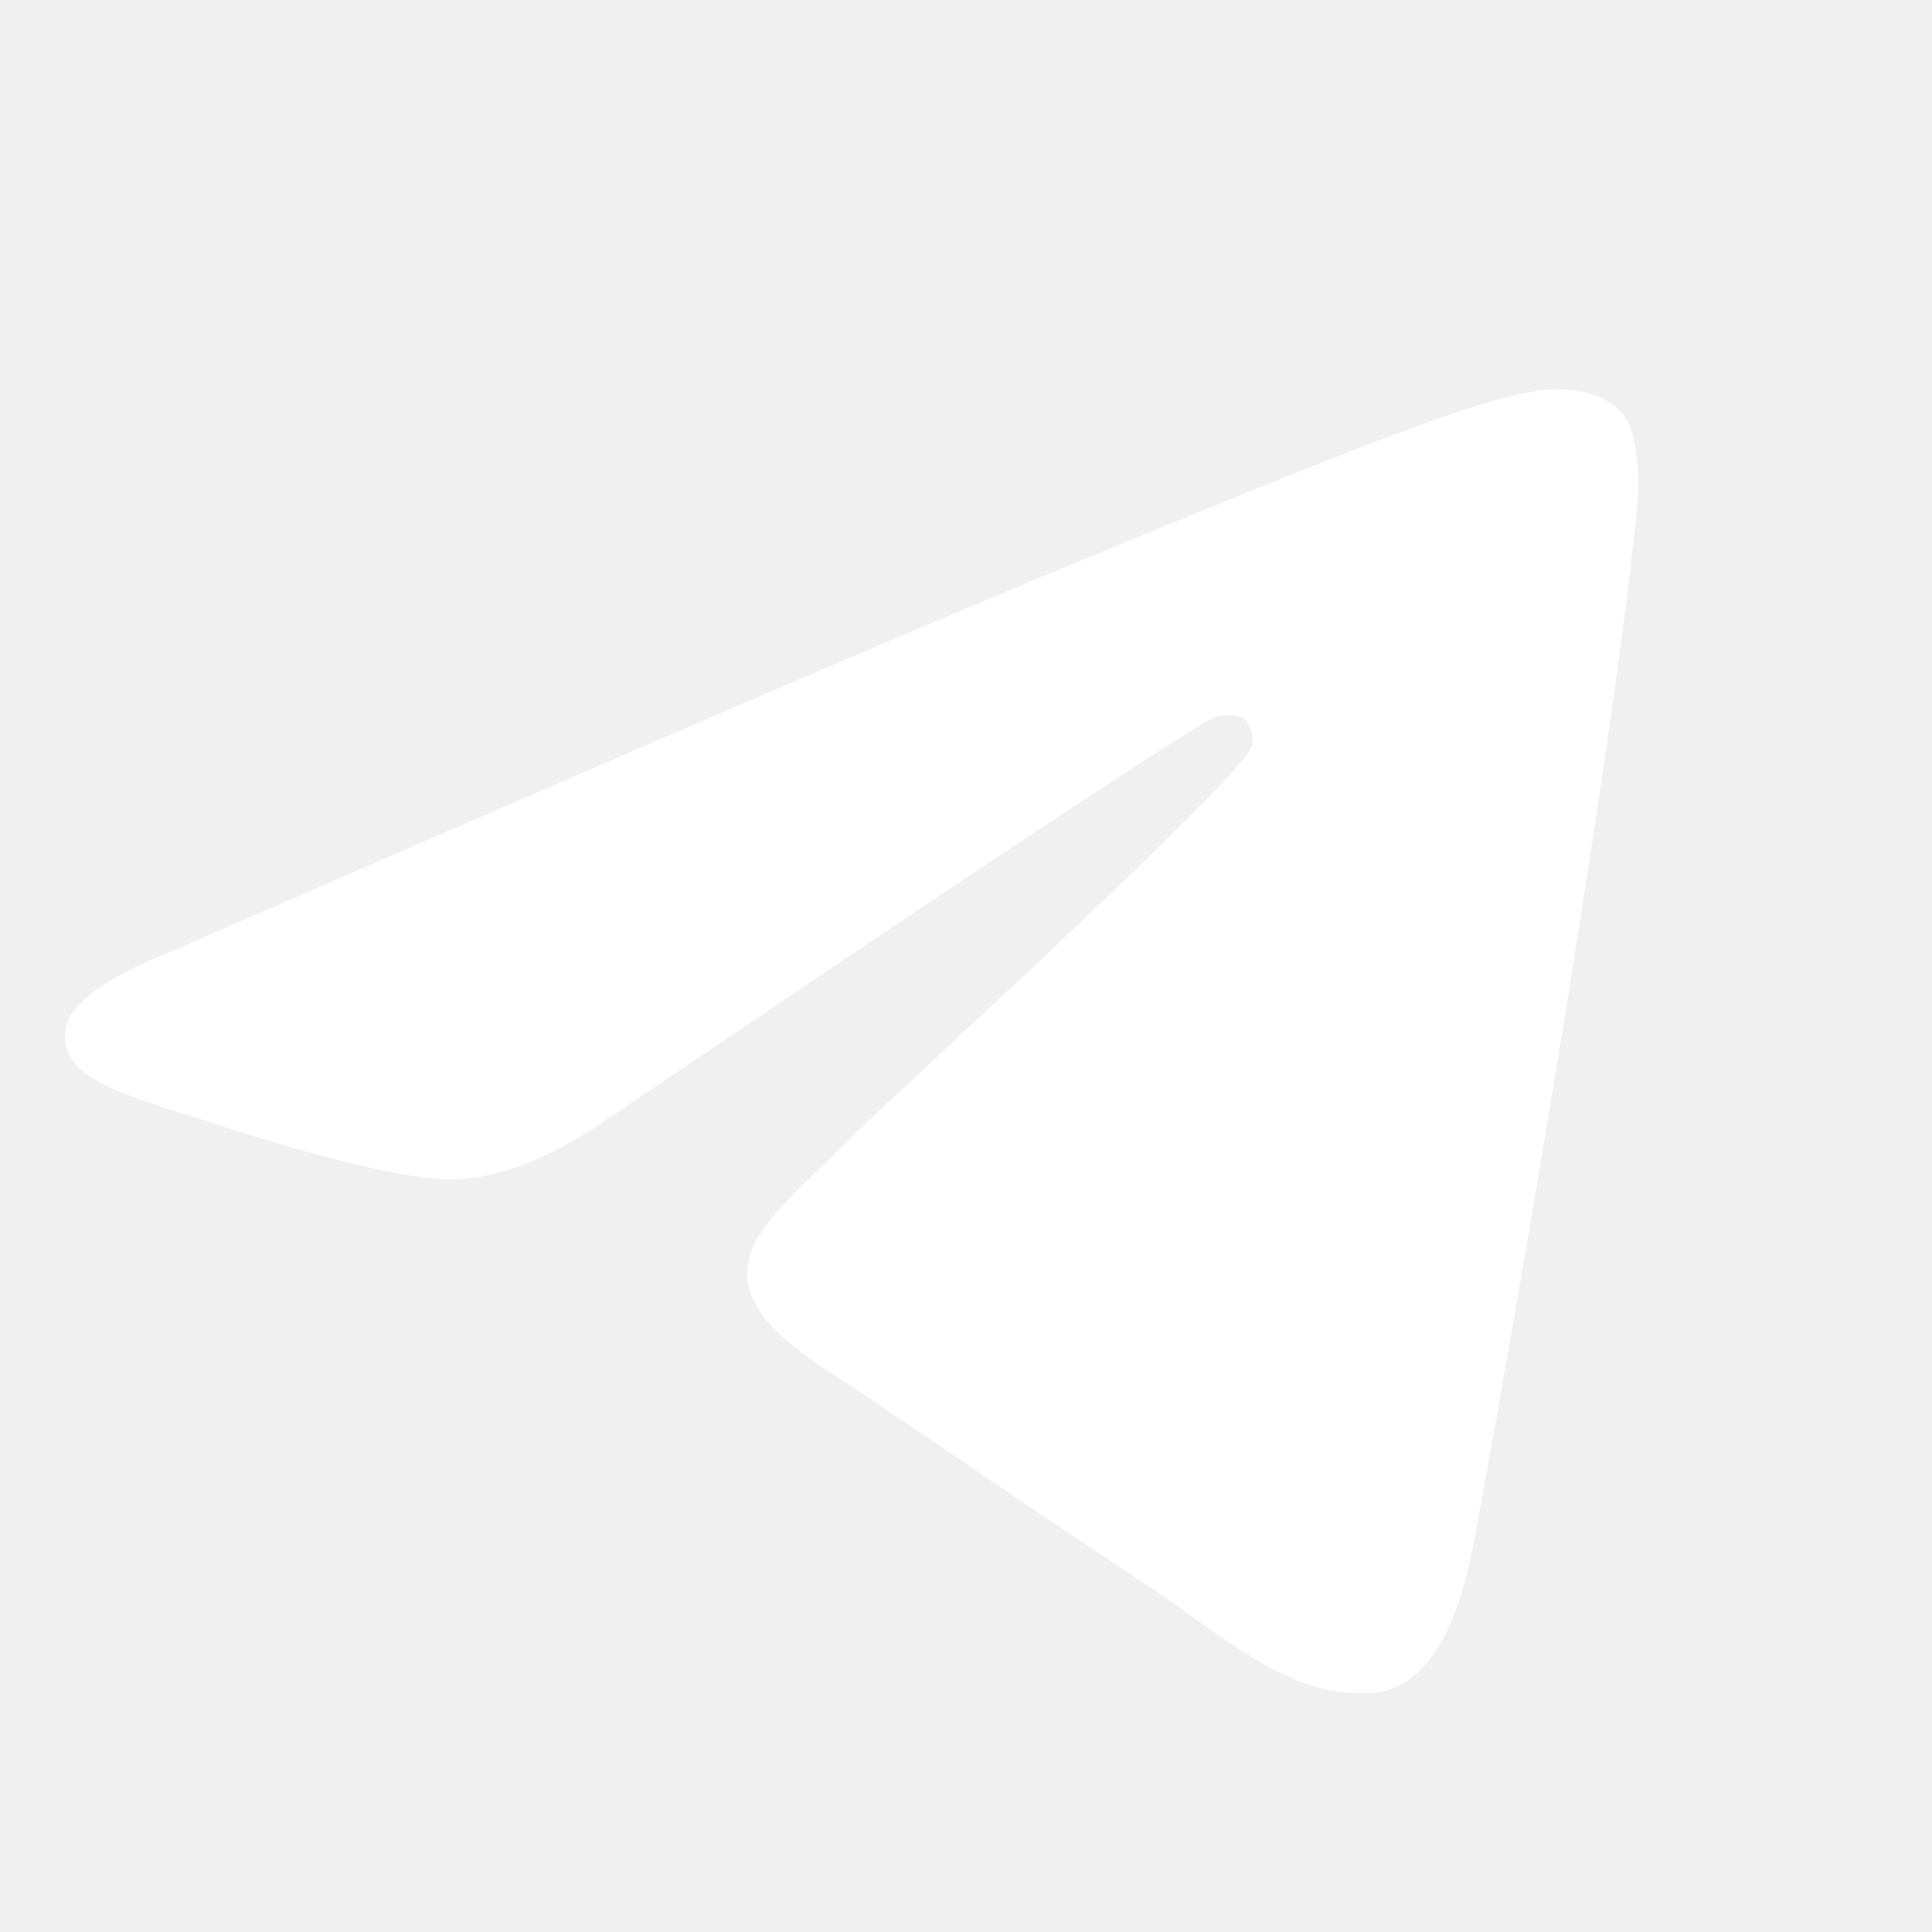
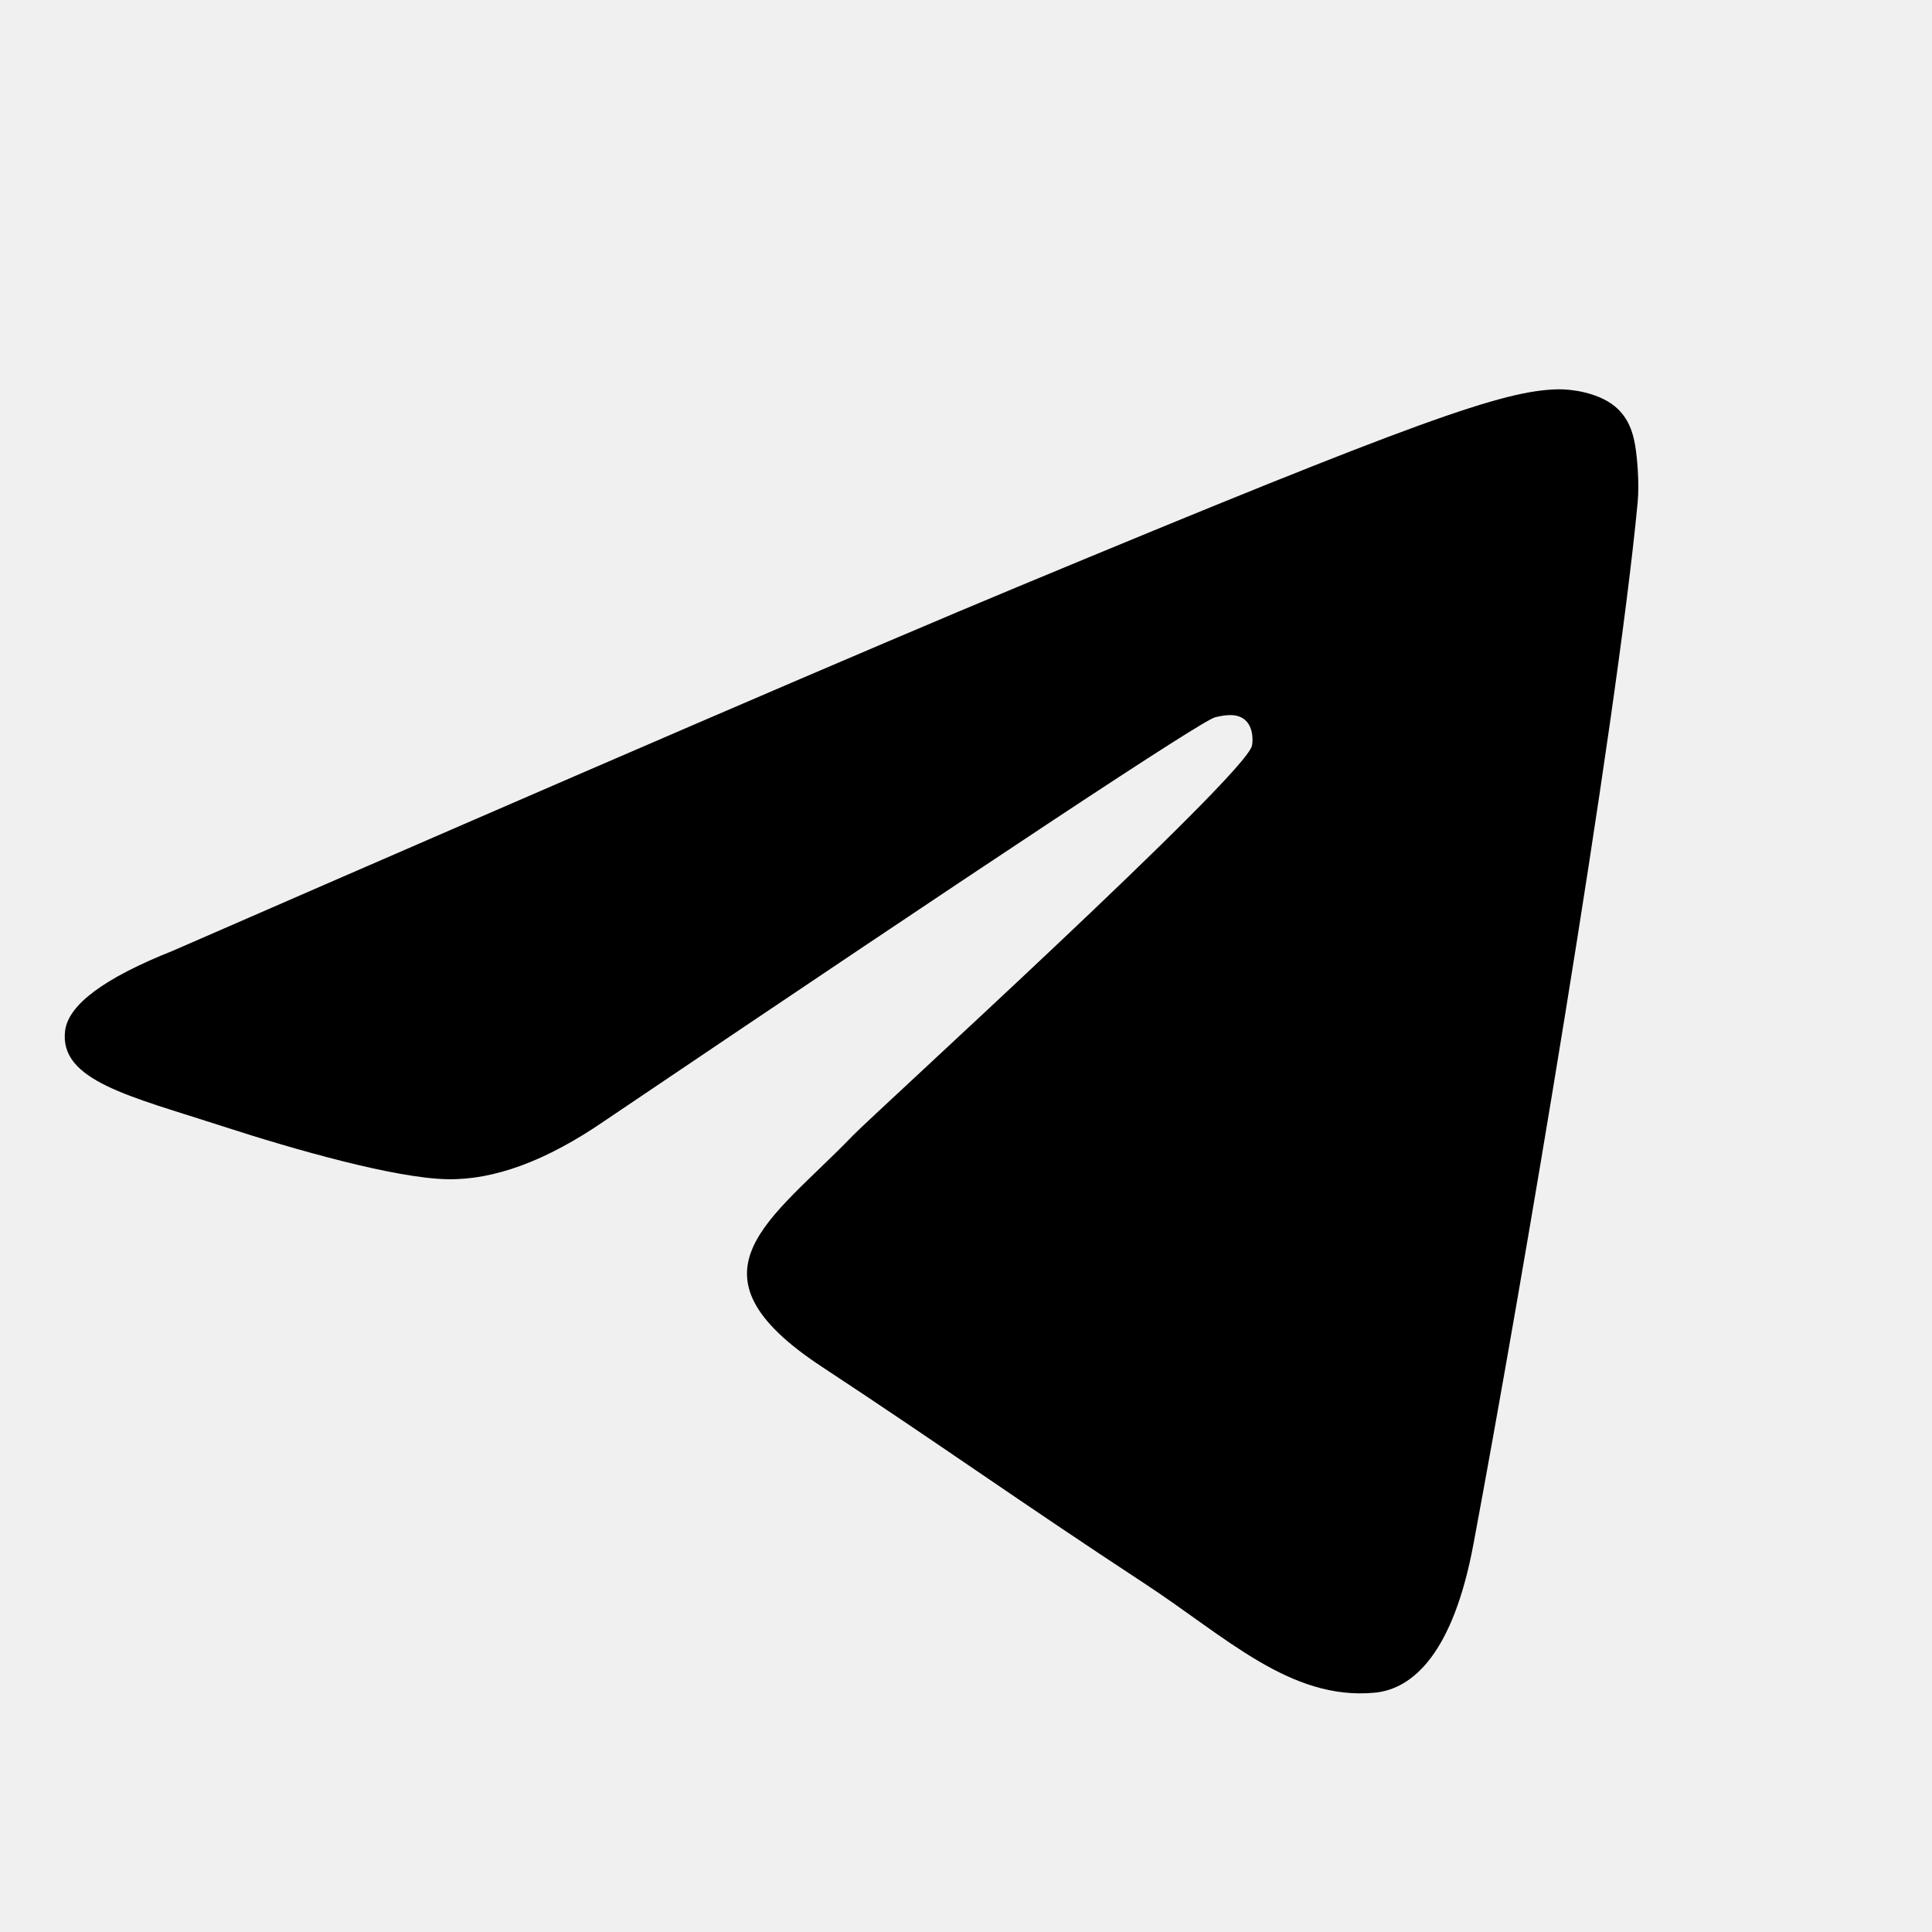
<svg xmlns="http://www.w3.org/2000/svg" width="20" height="20" viewBox="0 0 20 20" fill="none">
-   <path d="M1.79 9.842C6.162 7.936 9.078 6.68 10.537 6.074C14.703 4.341 15.569 4.04 16.133 4.03C16.257 4.028 16.534 4.059 16.714 4.204C16.866 4.328 16.907 4.494 16.927 4.611C16.947 4.727 16.972 4.993 16.953 5.201C16.727 7.573 15.75 13.329 15.253 15.985C15.043 17.11 14.629 17.486 14.228 17.523C13.357 17.603 12.695 16.948 11.852 16.395C10.532 15.529 9.786 14.99 8.504 14.146C7.023 13.17 7.983 12.634 8.827 11.757C9.048 11.528 12.886 8.037 12.96 7.72C12.97 7.68 12.978 7.533 12.891 7.455C12.803 7.377 12.674 7.403 12.58 7.425C12.448 7.455 10.339 8.849 6.253 11.607C5.654 12.018 5.112 12.218 4.626 12.207C4.091 12.196 3.061 11.905 2.295 11.656C1.355 11.35 0.609 11.189 0.674 10.67C0.708 10.4 1.08 10.124 1.79 9.842Z" fill="#ffffff" />
+   <path d="M1.79 9.842C6.162 7.936 9.078 6.68 10.537 6.074C14.703 4.341 15.569 4.04 16.133 4.03C16.257 4.028 16.534 4.059 16.714 4.204C16.866 4.328 16.907 4.494 16.927 4.611C16.947 4.727 16.972 4.993 16.953 5.201C16.727 7.573 15.75 13.329 15.253 15.985C15.043 17.11 14.629 17.486 14.228 17.523C13.357 17.603 12.695 16.948 11.852 16.395C10.532 15.529 9.786 14.99 8.504 14.146C7.023 13.17 7.983 12.634 8.827 11.757C9.048 11.528 12.886 8.037 12.96 7.72C12.97 7.68 12.978 7.533 12.891 7.455C12.803 7.377 12.674 7.403 12.58 7.425C12.448 7.455 10.339 8.849 6.253 11.607C5.654 12.018 5.112 12.218 4.626 12.207C4.091 12.196 3.061 11.905 2.295 11.656C1.355 11.35 0.609 11.189 0.674 10.67C0.708 10.4 1.08 10.124 1.79 9.842Z" fill="black" />
</svg>
